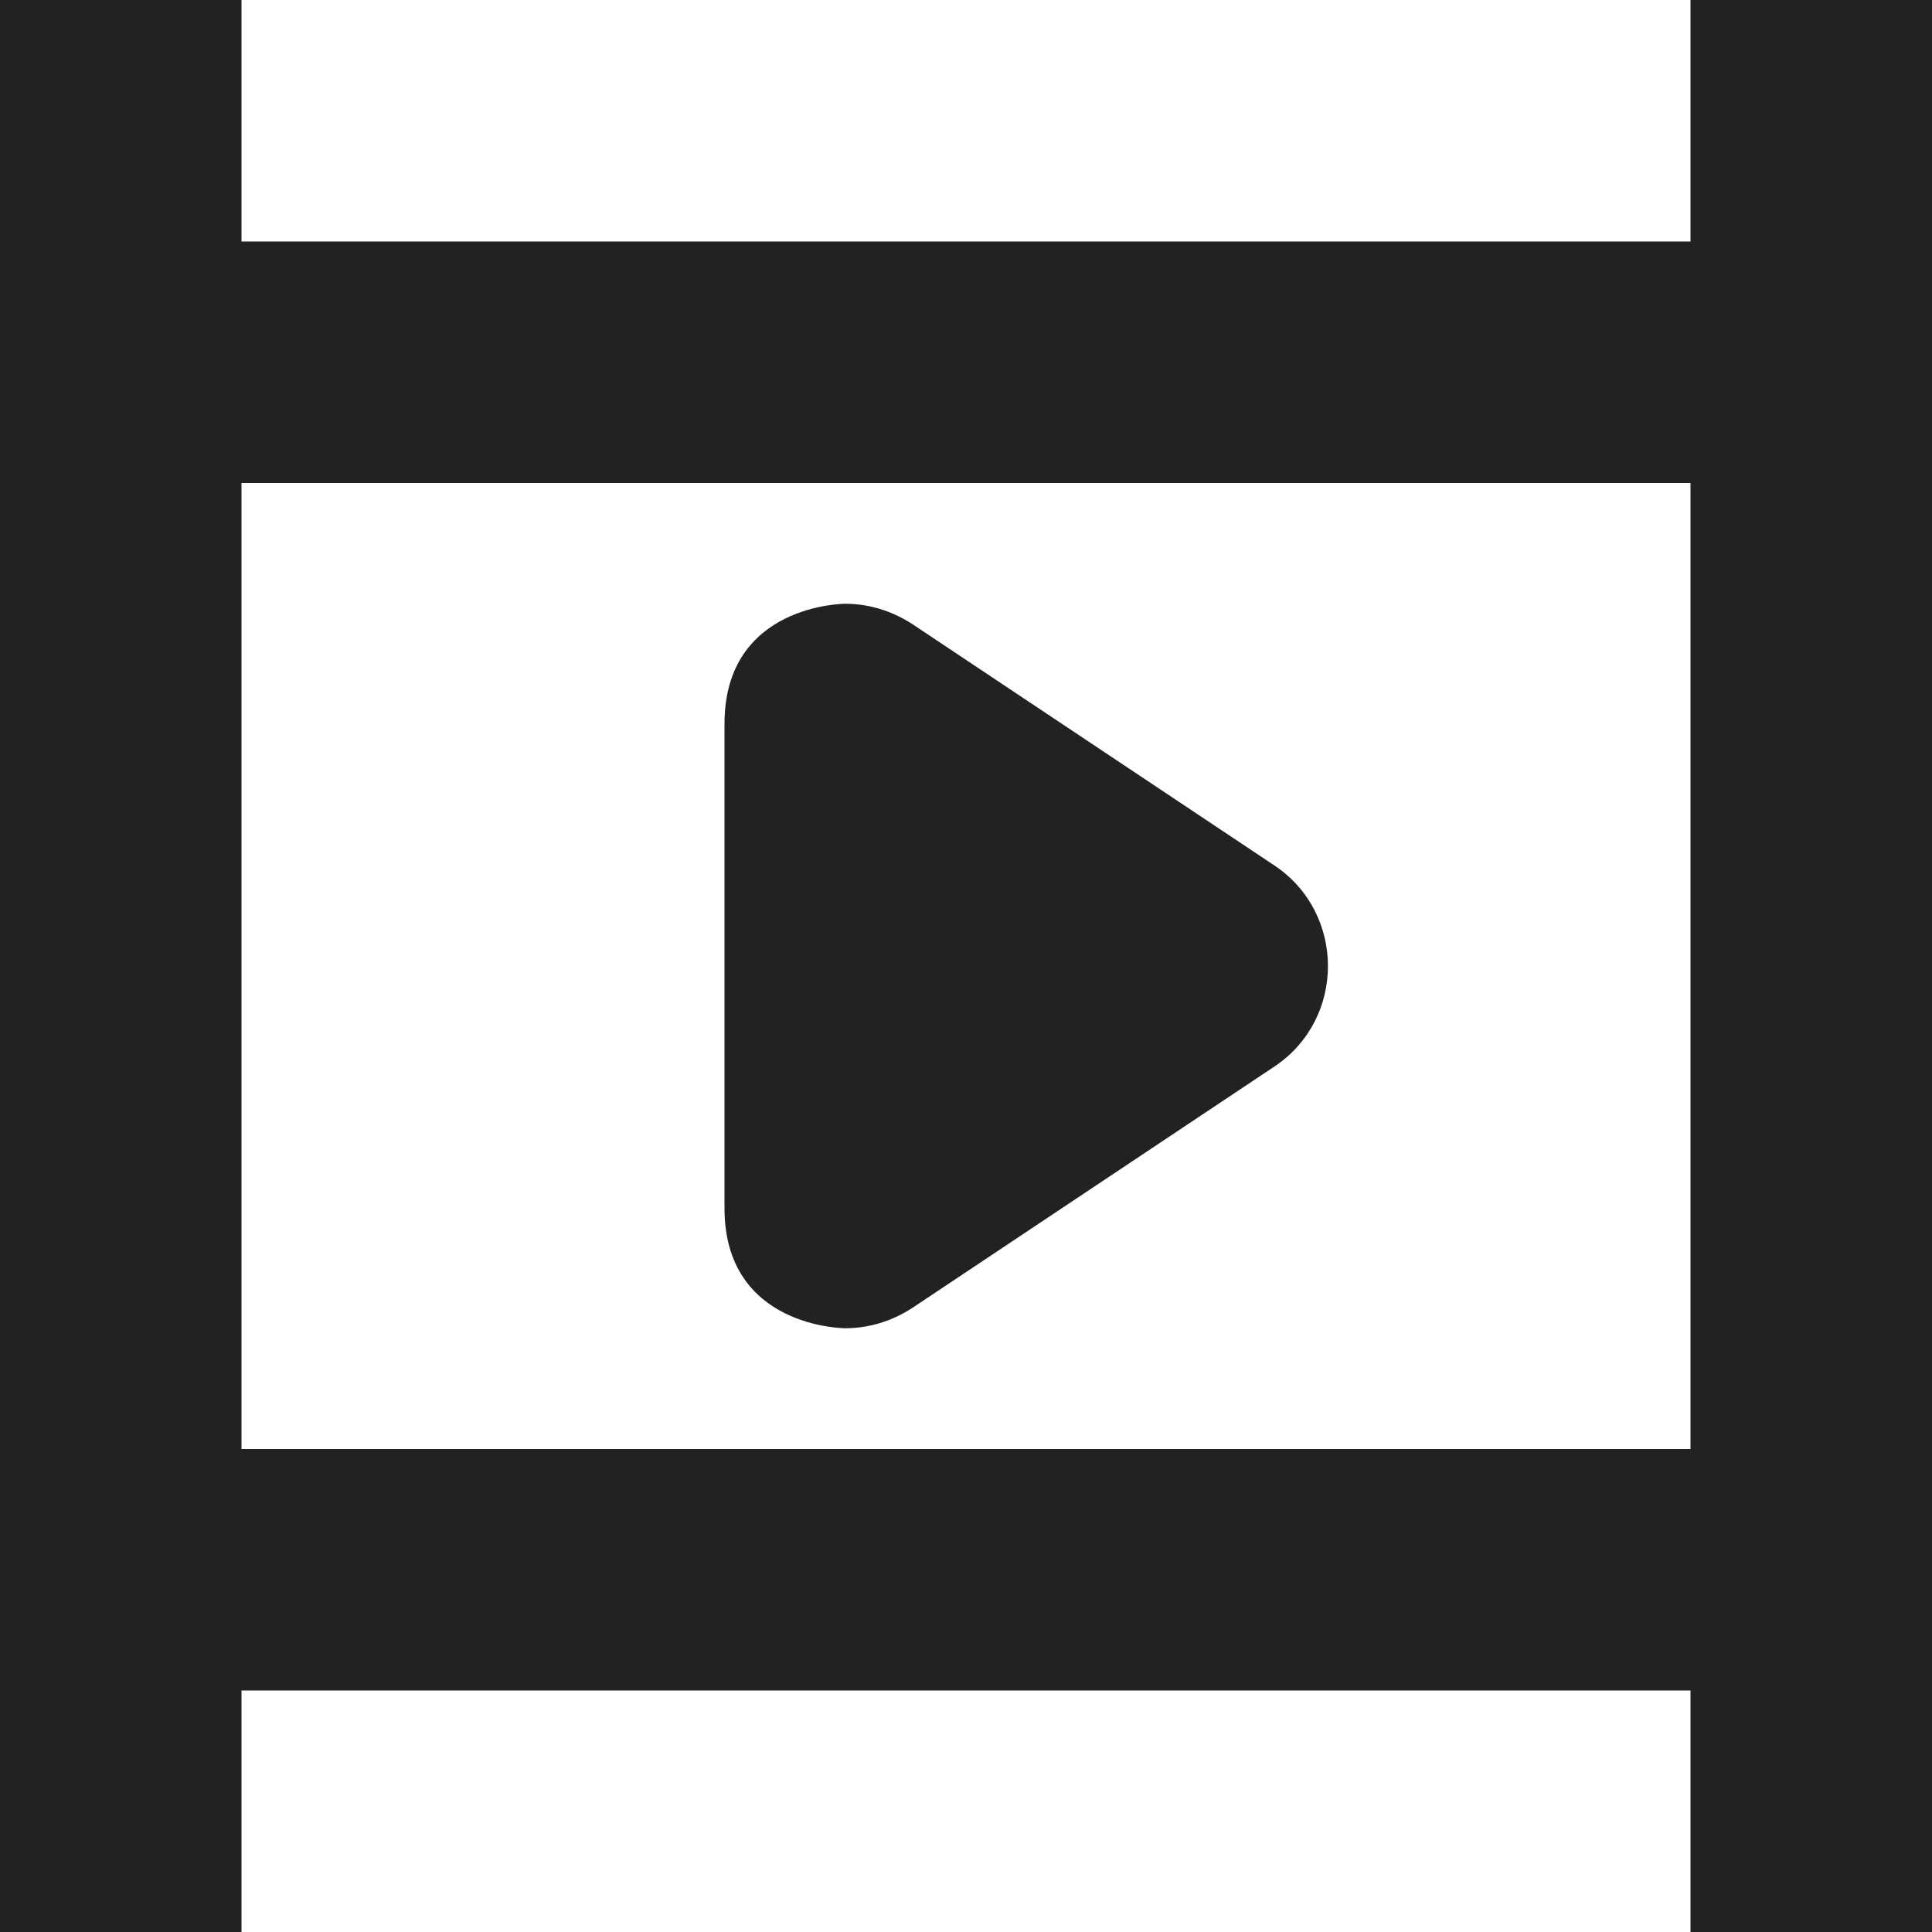
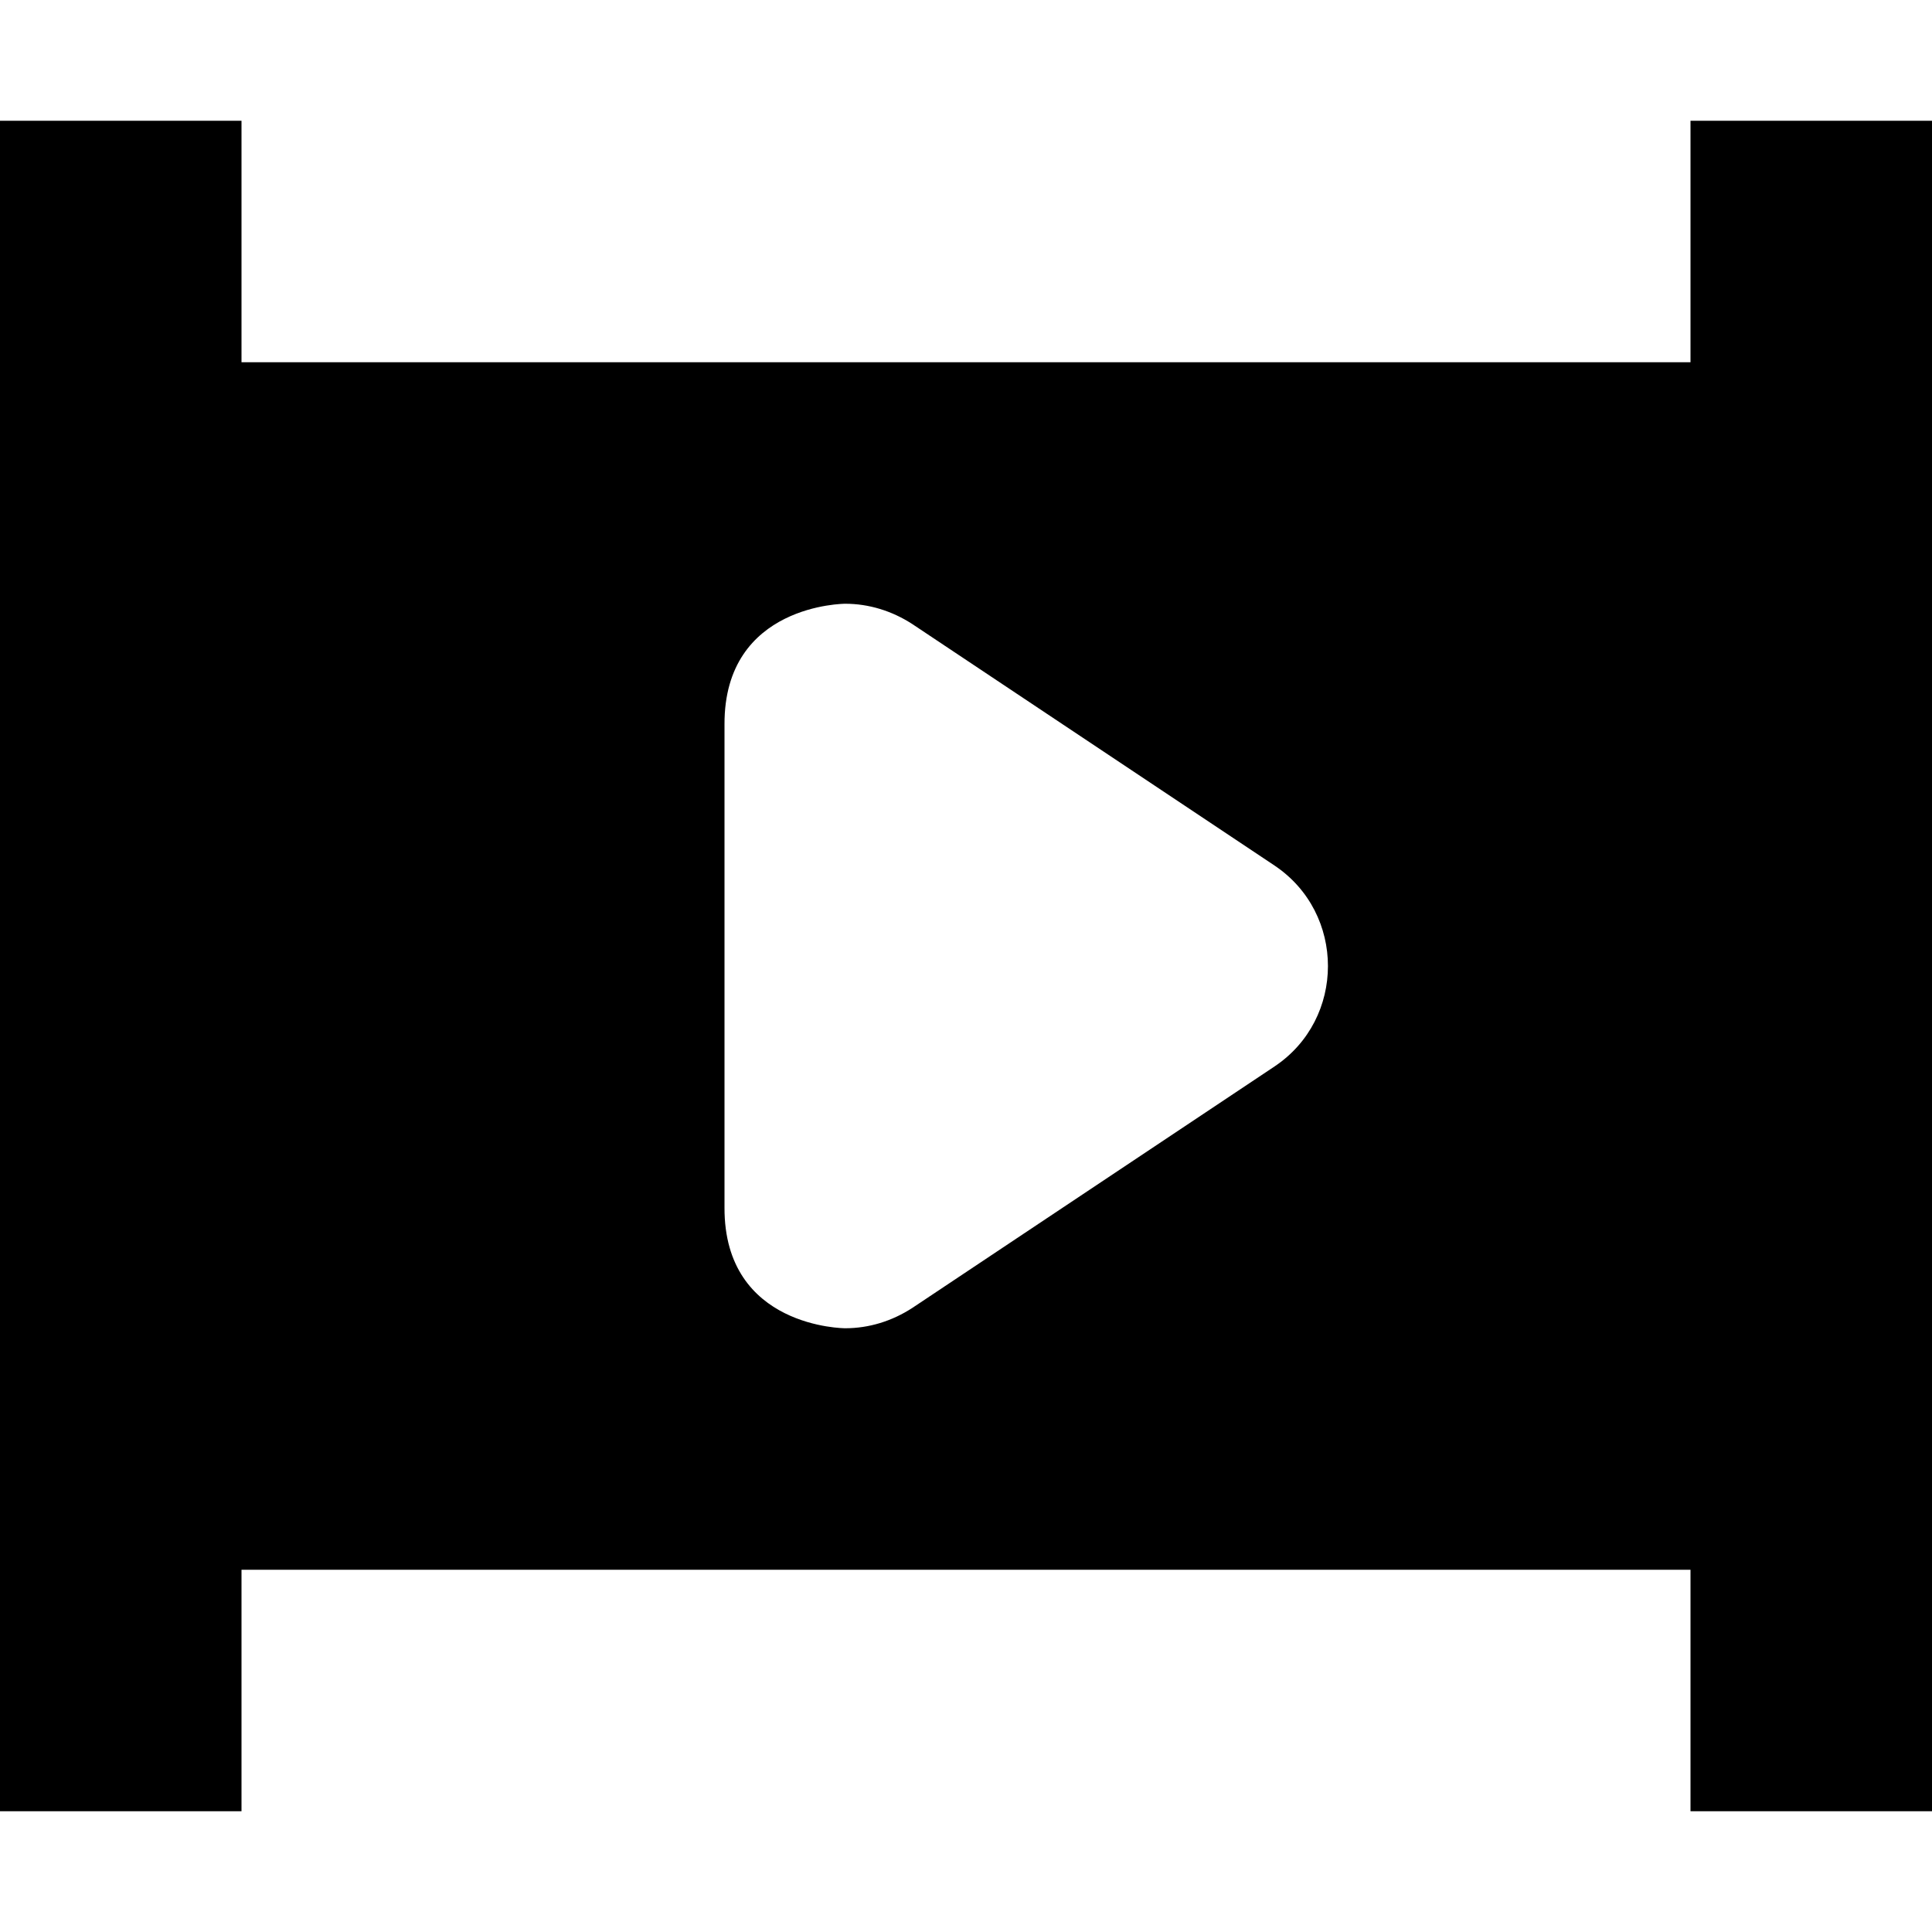
- <svg xmlns="http://www.w3.org/2000/svg" width="16px" height="16px" viewBox="0 0 16 16">
-   <g fill="#222">
-     <path d="m0 0v16h2v-2h12v2h2v-16h-2v2h-12v-2zm2 4h12v8h-12z" />
-     <path d="m7 5c0.195 0 0.387 0.059 0.555 0.168l3 2c0.59 0.395 0.59 1.27 0 1.664l-3 2c-0.168 0.109-0.359 0.168-0.555 0.168 0 0-1.004 0-1-1v-4c-0.004-1 1-1 1-1z" />
-   </g>
+ <svg xmlns="http://www.w3.org/2000/svg" id="svg2" width="16px" height="16px" version="1.1" viewBox="0 0 16 16">
+   <path id="path1" d="m0 1v14h2v-2h12v2h2v-14h-2v2h-12v-2zm7 4c0.195 0 0.387 0.059 0.555 0.168l3 2c0.59 0.395 0.59 1.27 0 1.664l-3 2c-0.168 0.109-0.359 0.168-0.555 0.168 0 0-1.004 0-1-1v-4c-0.004-1 1-1 1-1z" />
</svg>
